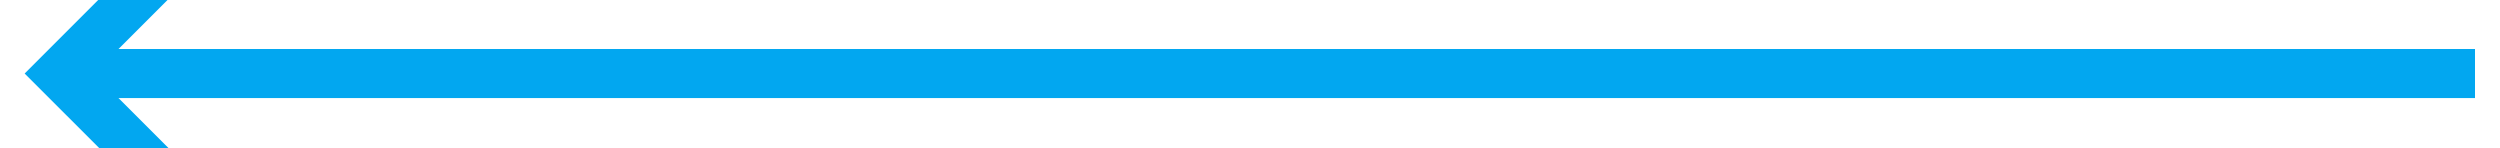
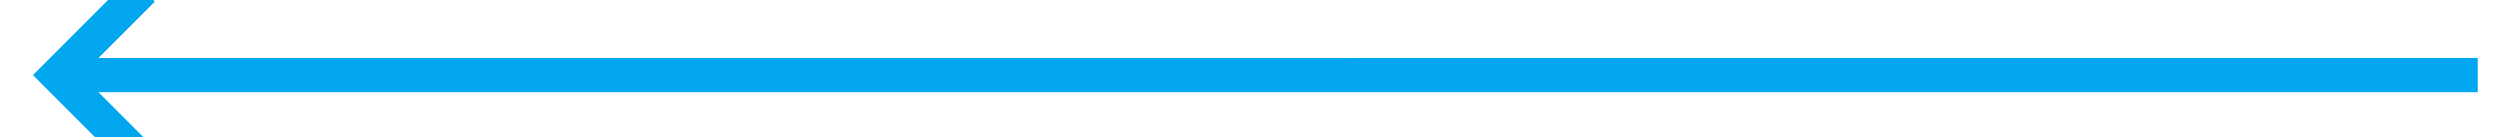
- <svg xmlns="http://www.w3.org/2000/svg" version="1.1" width="102px" height="6px" viewBox="498 272  102 6">
-   <g transform="matrix(-0.9403762 -0.3401361 0.3401361 -0.9403762 971.7291 720.3382 )">
-     <path d="M 502 292  L 594.119 258.68  " stroke-width="2" stroke="#02a7f0" fill="none" />
-     <path d="M 587.856 256.38  L 593.354 258.957  L 590.777 264.454  L 592.588 265.303  L 595.589 258.901  L 596.013 257.995  L 595.108 257.571  L 588.705 254.57  L 587.856 256.38  Z " fill-rule="nonzero" fill="#02a7f0" stroke="none" />
+ <svg xmlns="http://www.w3.org/2000/svg" version="1.1" width="146px" height="8px" viewBox="468 372  146 8">
+   <g transform="matrix(-0.7705129 0.6374243 -0.6374243 -0.7705129 1197.519 320.8663 )">
+     <path d="M 486 330  L 594.459 419.725  " stroke-width="2" stroke="#02a7f0" fill="none" />
+     <path d="M 593.26 413.162  L 593.832 419.206  L 587.787 419.777  L 587.976 421.769  L 595.015 421.103  L 596.011 421.009  L 595.917 420.013  L 595.251 412.974  L 593.26 413.162  Z " fill-rule="nonzero" fill="#02a7f0" stroke="none" />
  </g>
</svg>
